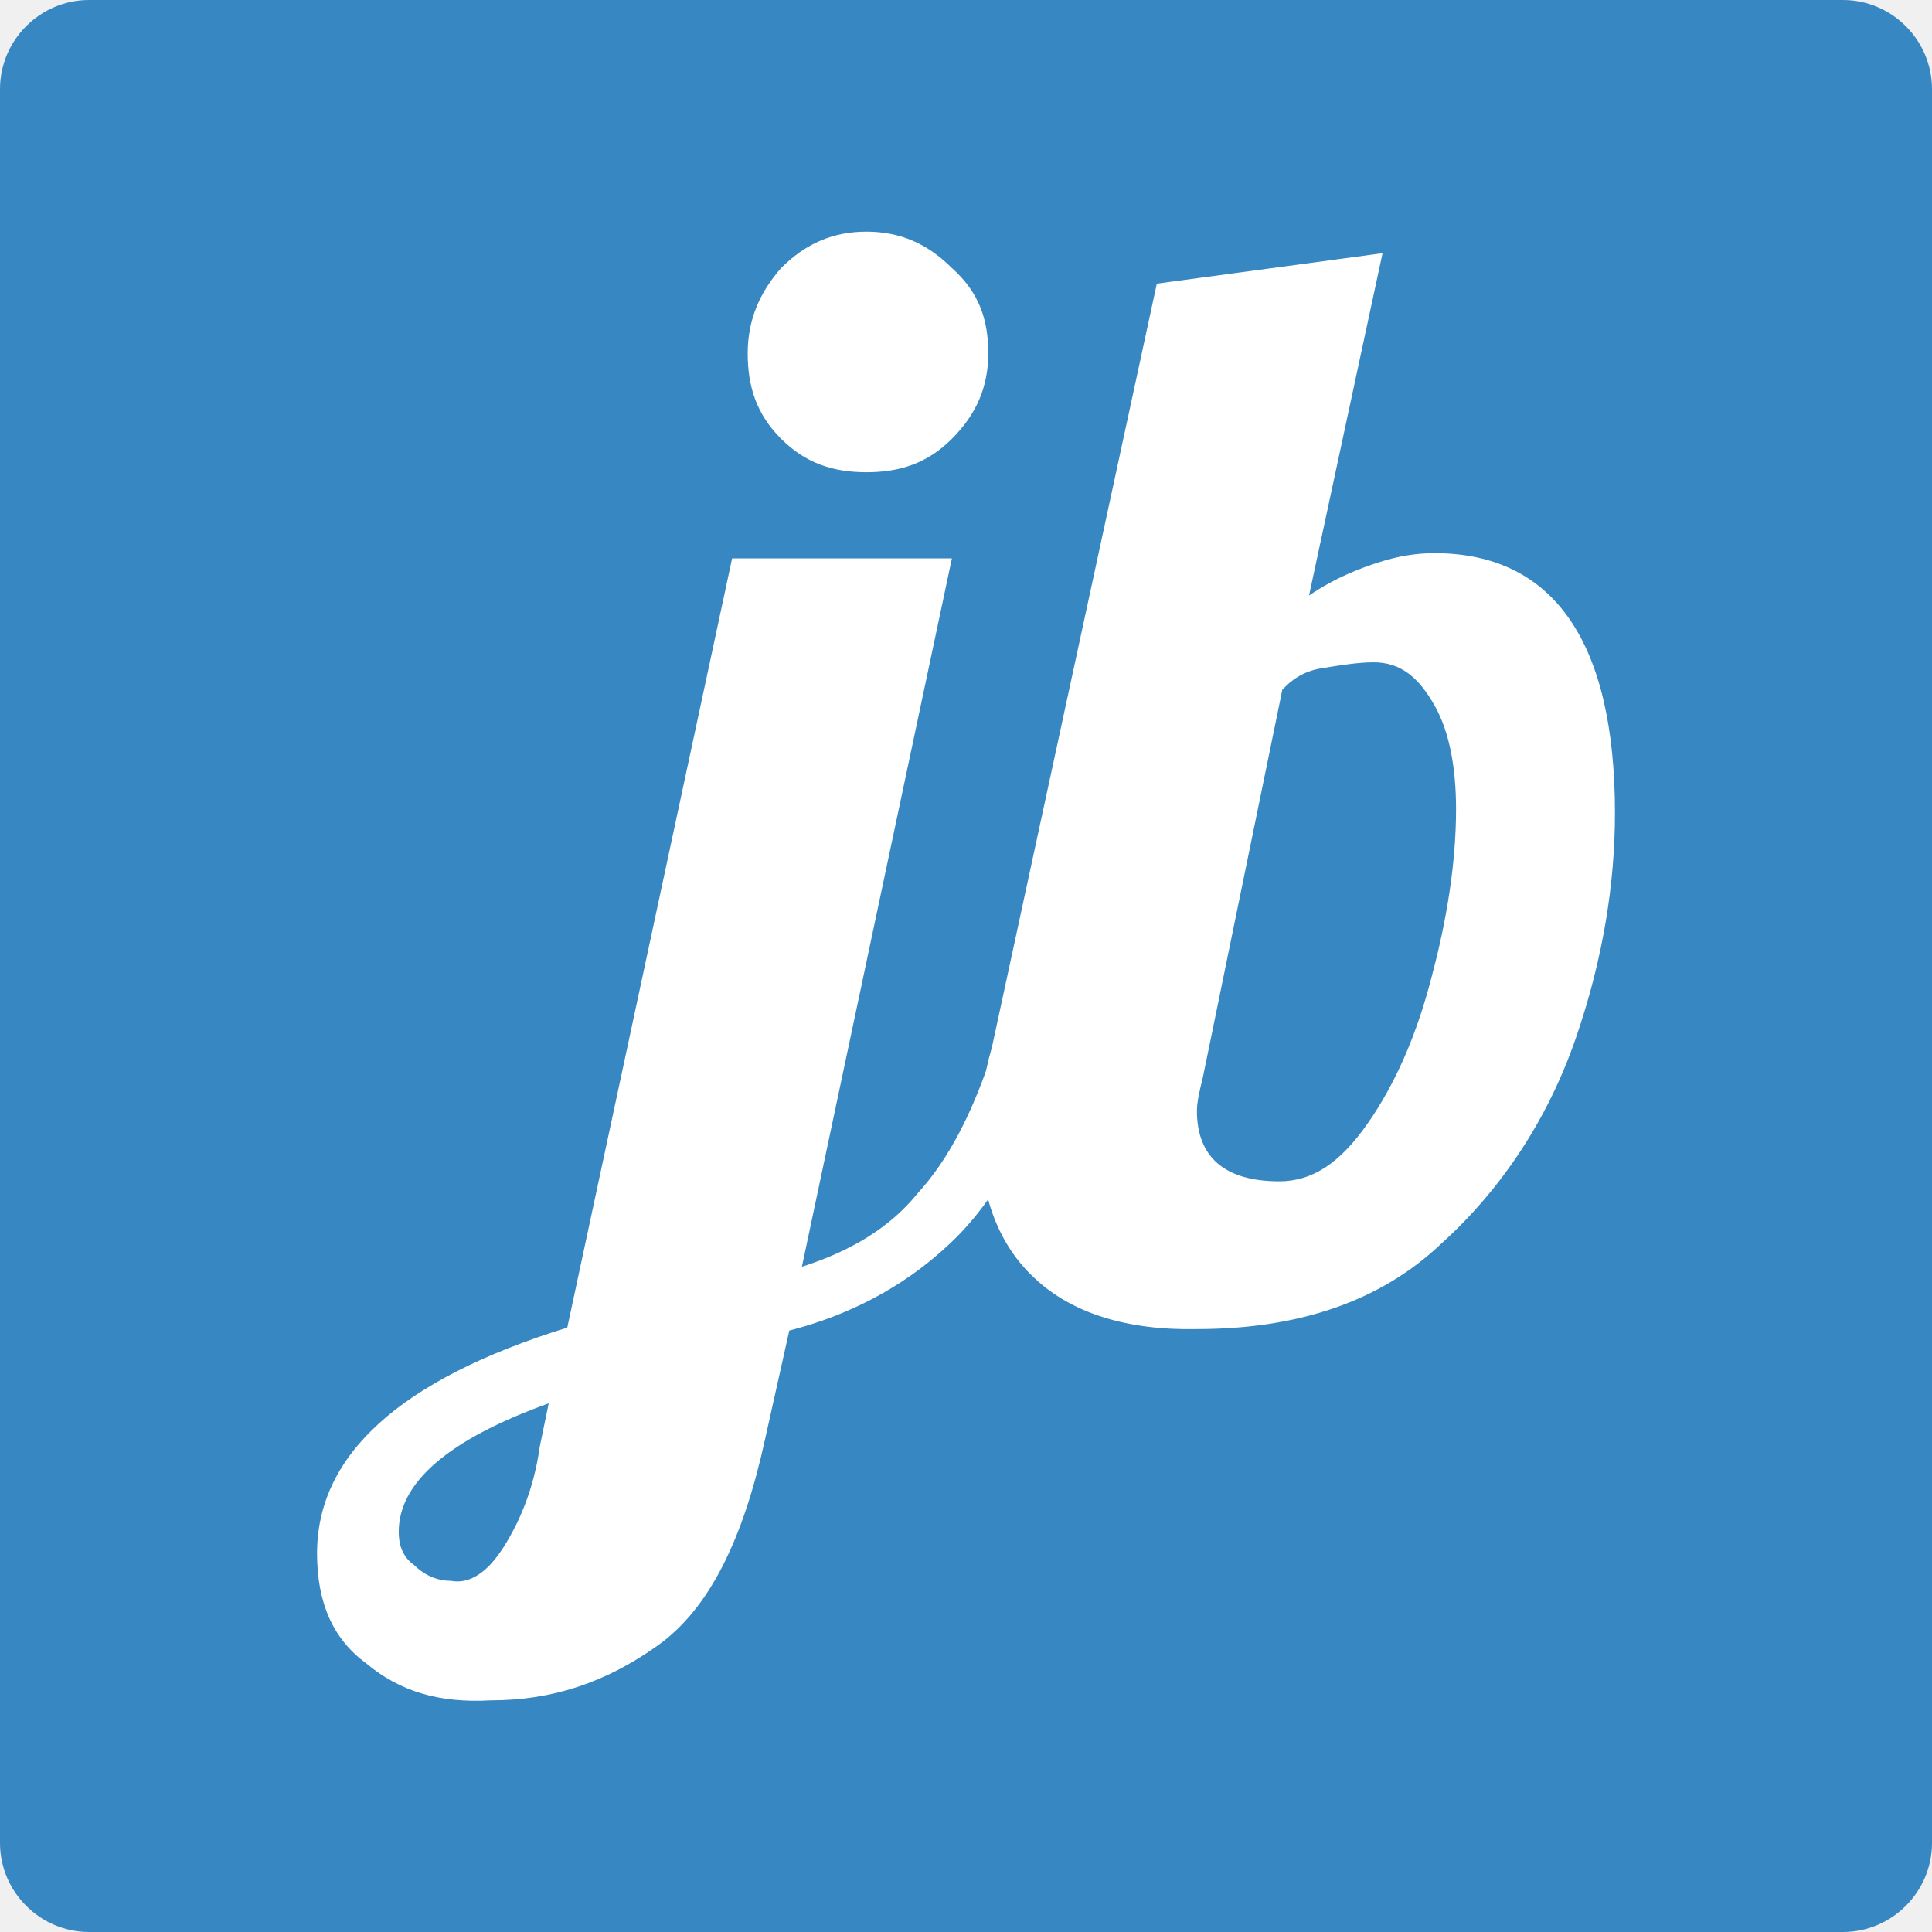
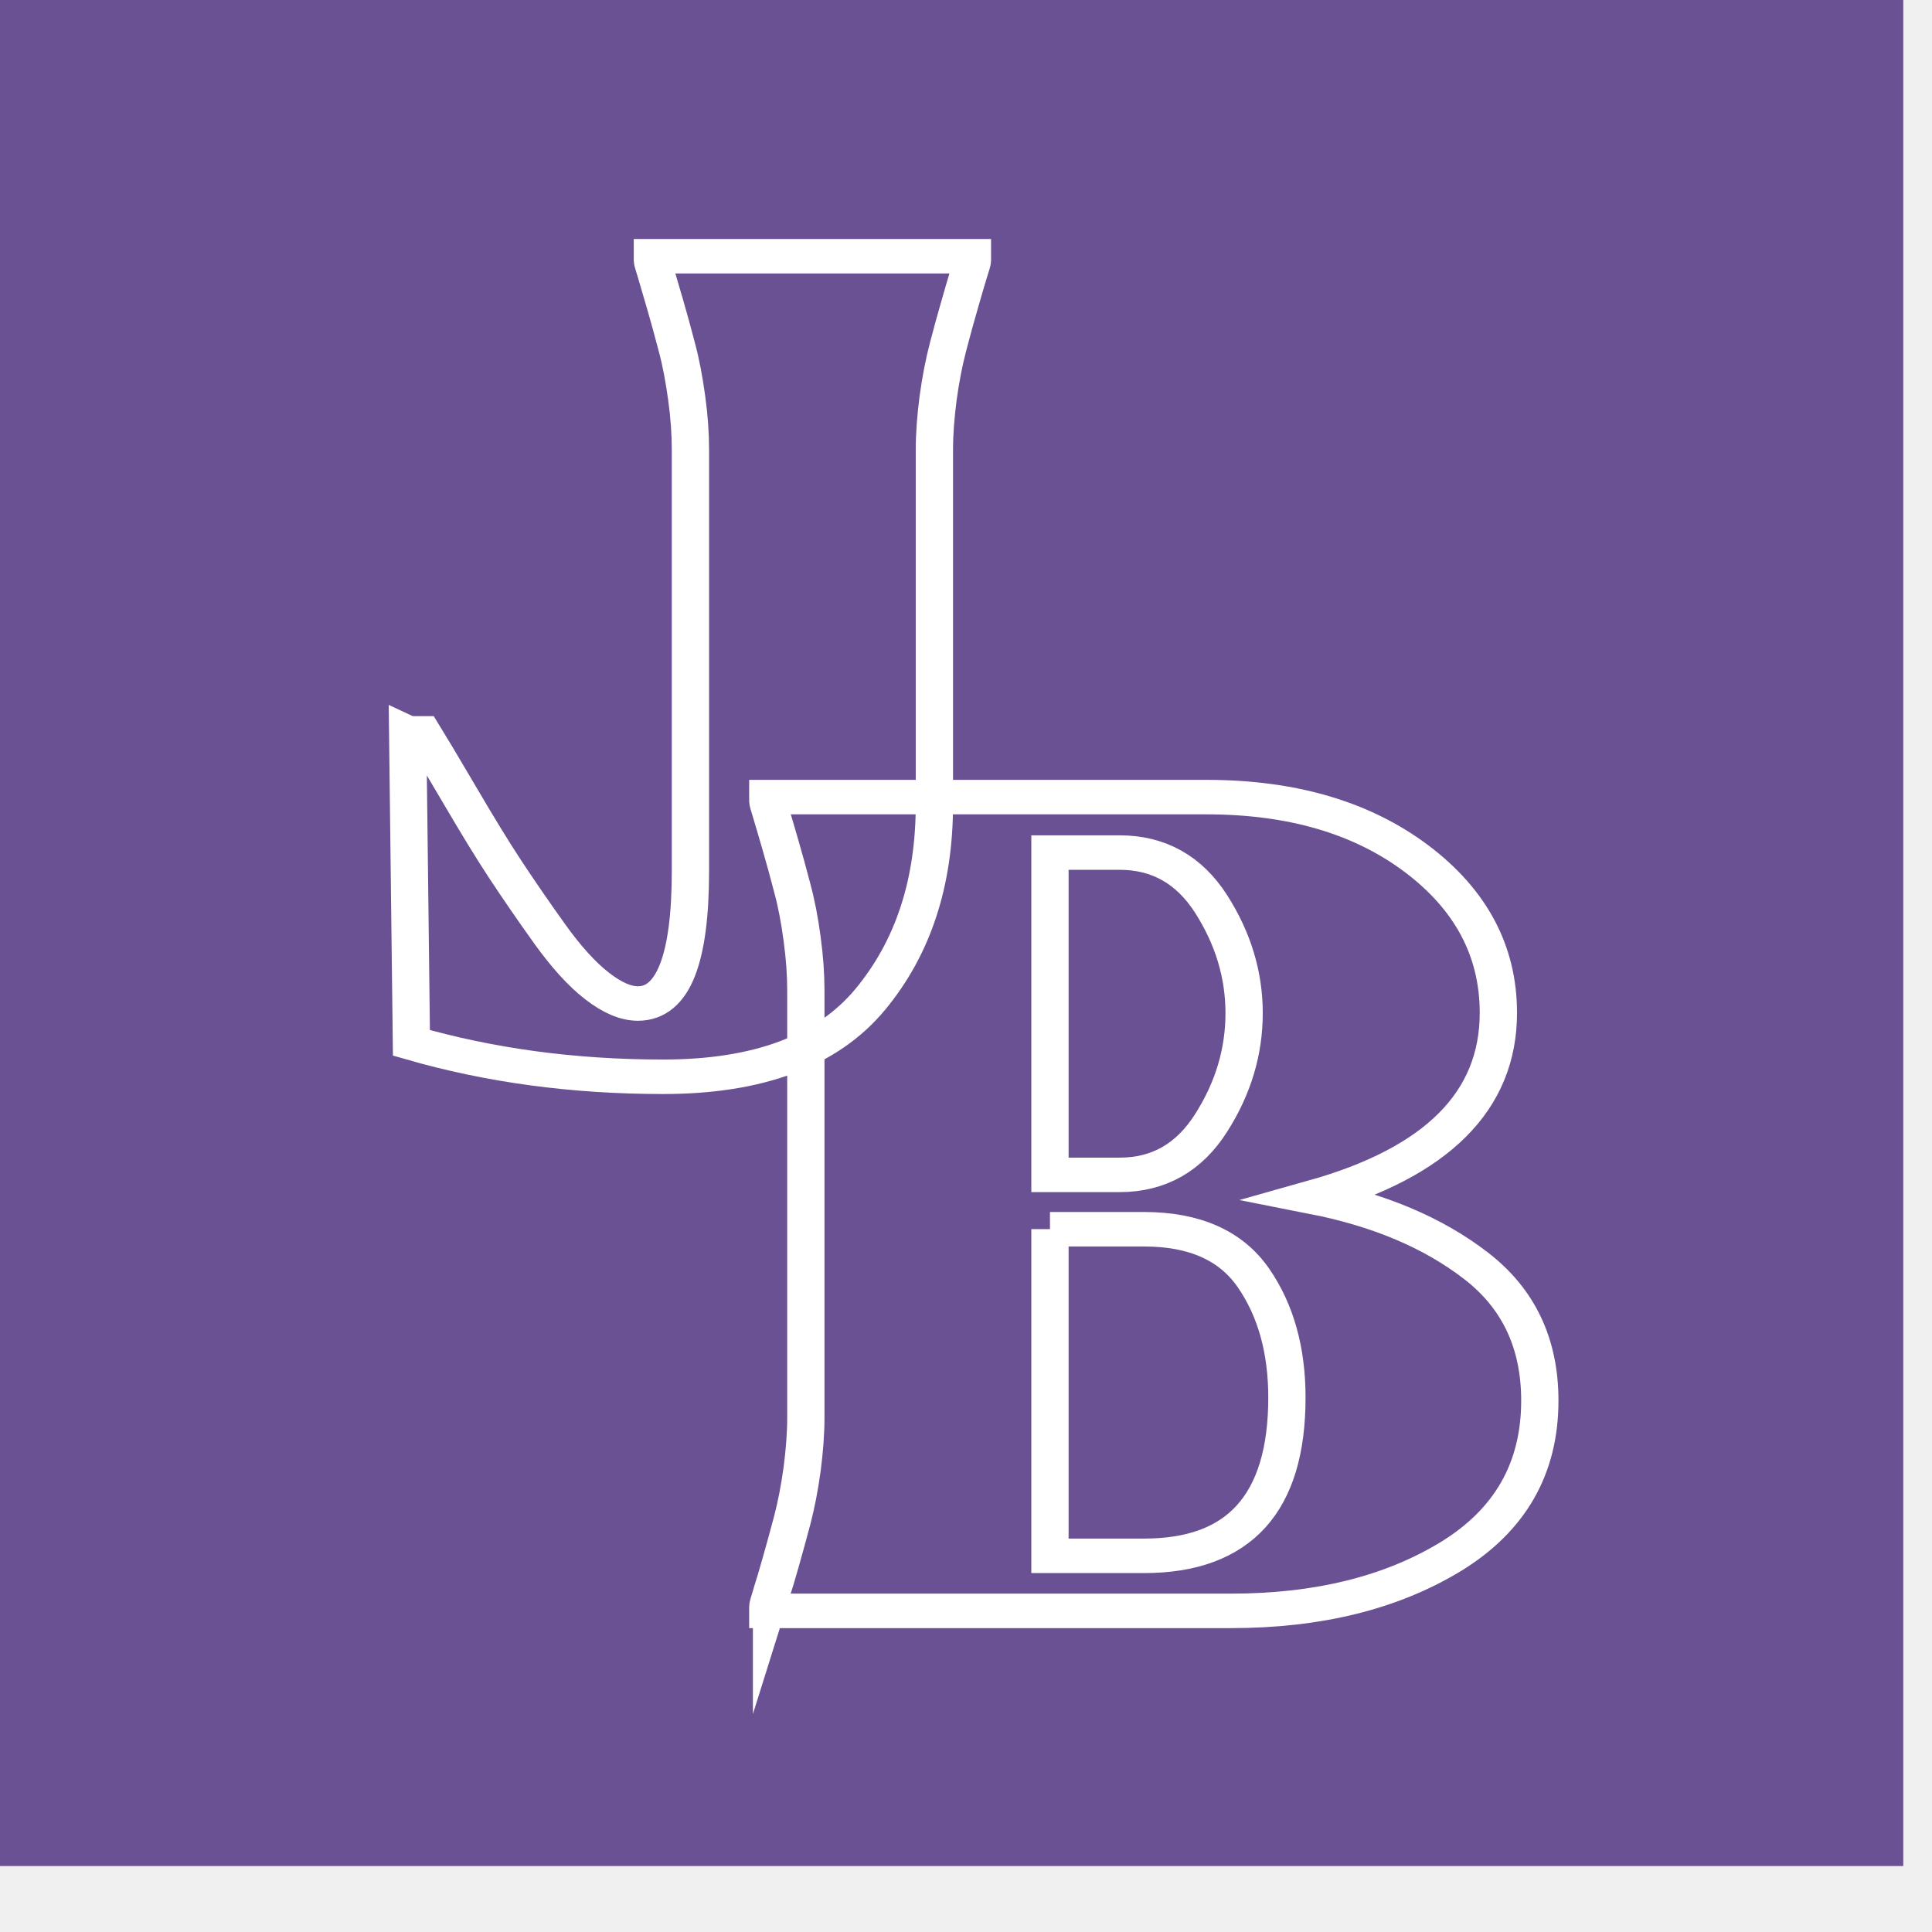
- <svg xmlns="http://www.w3.org/2000/svg" version="1.1" x="0" y="0" viewBox="0 0 260.2 260.2" xml:space="preserve">
-   <style>
+ <svg xmlns="http://www.w3.org/2000/svg" version="1.1" width="500" height="500">
+   <svg width="500" height="500" viewBox="0 0 500 500" version="1.1" xml:space="preserve" style="fill-rule:evenodd;clip-rule:evenodd;stroke-miterlimit:10;">
+     <style>
		.st1 {
- 			fill:#fff;
+ 			stroke: #fff;
+ 			fill: none;
+ 			fill-rule: nonzero;
+ 			stroke-width: 2.5px;
		}

		.fav-bg {
- 			fill: #3787c2;
+ 			fill: rgb(106, 81, 147);
		}

		@media (prefers-color-scheme: dark) {
			.st1 {
- 				fill: #ffe000;
+ 				stroke: #000;
			}

			.fav-bg {
- 				fill: #1f1a24;
+ 				fill: #D0F206;
			}
    	}
	</style>
-   <path class="fav-bg" d="M248.2 260.2H12c-6.6 0-12-5.4-12-12V12C0 5.4 5.4 0 12 0h236.2c6.6 0 12 5.4 12 12v236.2c0 6.6-5.4 12-12 12z" fill="#4b87bd" />
-   <path class="st1" d="M49.3 224c-4.5-3.3-6.6-8.2-6.6-14.8 0-13.2 11.1-23.4 33.7-30.4L98.6 75.2h29.6L108 170.6c6.6-2.1 11.9-5.3 15.6-9.9 4.1-4.5 7.4-10.7 10.3-19.7h8.6c-3.7 12.3-8.6 21-14.8 26.7-6.2 5.8-13.6 9.5-21.4 11.5L103 194c-2.9 13.2-7.4 22.6-14.4 27.6S74.4 229 66.1 229c-6.9.4-12.3-1.2-16.8-5zm18.5-15.6c2.1-3.3 4.1-7.8 4.9-13.6l1.2-5.8c-13.6 4.9-20.2 10.7-20.2 17.3 0 1.6.4 3.3 2.1 4.5 1.2 1.2 2.9 2.1 4.9 2.1 2.6.5 5-1.2 7.1-4.5zm37.4-149.3c-3.3-3.3-4.5-7-4.5-11.5s1.6-8.2 4.5-11.5c3.3-3.3 7-4.9 11.5-4.9s8.2 1.6 11.5 4.9c3.7 3.3 4.9 7 4.9 11.5s-1.6 8.2-4.9 11.5c-3.3 3.3-7 4.5-11.5 4.5s-8.2-1.2-11.5-4.5z" />
-   <path class="st1" d="M139.4 172.2c-4.9-4.5-7.4-11.1-7.4-19.3 0-4.1.4-7.8 1.6-11.9l22.2-102.8 30.4-4.1-9.9 46.1c3.7-2.5 7-3.7 9.5-4.5s4.9-1.2 7.4-1.2c16 0 24.3 11.9 24.3 35 0 9.5-1.6 19.7-5.3 30.4s-9.9 20.2-18.1 27.6c-8.2 7.8-19.3 11.5-32.9 11.5-9.5.2-16.9-2.2-21.8-6.8zm44.8-20.9c3.7-5.3 6.6-11.9 8.6-19.7 2.1-7.8 3.3-15.6 3.3-22.6 0-5.3-.8-10.3-2.9-14-2.1-3.7-4.5-5.8-8.2-5.8-2.1 0-4.5.4-7 .8s-4.1 1.6-5.3 2.9L162 145.1c-.4 1.6-.8 3.3-.8 4.5 0 6.2 3.7 9.5 11.1 9.5 4.5 0 8.2-2.5 11.9-7.8z" />
+     <rect x="-7.431" y="-17.07" width="500" height="500" class="fav-bg" />
+     <g transform="matrix(3.85925,0,0,3.5708,293.63,220.001)">
+       <g transform="matrix(1,0,0,1,-420.945,-297.64)">
+         <g>
+           <g transform="matrix(1,0,0,1,0,-1)">
+             <path d="M372.24,290.18L373.22,290.18C373.66,290.95 374.48,292.43 375.68,294.64C376.88,296.85 377.9,298.66 378.75,300.05C379.6,301.44 380.58,302.99 381.7,304.68C382.82,306.37 383.88,307.64 384.9,308.49C385.91,309.34 386.82,309.76 387.64,309.76C389.99,309.76 391.16,306.56 391.16,300.17L391.16,269.61C391.16,268.46 391.08,267.22 390.91,265.88C390.74,264.54 390.53,263.31 390.25,262.19C389.98,261.07 389.72,260.05 389.47,259.12C389.22,258.19 389.02,257.44 388.86,256.87C388.7,256.3 388.61,255.98 388.61,255.93L388.61,255.6L410.07,255.6L410.07,255.93C410.07,255.99 409.99,256.3 409.82,256.87C409.66,257.44 409.45,258.2 409.21,259.12C408.96,260.05 408.7,261.07 408.43,262.19C408.16,263.31 407.94,264.54 407.77,265.88C407.61,267.22 407.52,268.46 407.52,269.61L407.52,295.33C407.52,301.01 406.09,305.72 403.22,309.46C400.35,313.2 395.72,315.07 389.33,315.07C383.32,315.07 377.7,314.25 372.45,312.61L372.2,290.16L372.24,290.18Z" class="st1" />
+           </g>
+           <g transform="matrix(1,0,0,1,0,-1)">
+             <path d="M396.6,352.48C396.76,351.93 396.97,351.2 397.21,350.27C397.46,349.34 397.71,348.32 397.99,347.2C398.26,346.08 398.48,344.85 398.65,343.51C398.81,342.17 398.9,340.93 398.9,339.78L398.9,308.81C398.9,307.66 398.82,306.42 398.65,305.08C398.49,303.74 398.27,302.51 397.99,301.39C397.72,300.27 397.46,299.25 397.21,298.32C396.96,297.39 396.76,296.64 396.6,296.07C396.44,295.5 396.35,295.18 396.35,295.13L396.35,294.8L425.76,294.8C431.5,294.8 436.19,296.29 439.85,299.26C443.51,302.24 445.34,305.97 445.34,310.44C445.34,316.83 441.22,321.28 432.97,323.79C437.34,324.72 440.96,326.37 443.82,328.75C446.69,331.13 448.12,334.39 448.12,338.54C448.12,343.46 446.12,347.22 442.14,349.85C438.15,352.47 433.24,353.78 427.4,353.78L396.35,353.78L396.35,353.45C396.35,353.4 396.43,353.07 396.6,352.47L396.6,352.48ZM415.27,298.82L415.27,322.18L419.94,322.18C422.56,322.18 424.61,320.92 426.08,318.41C427.56,315.9 428.29,313.25 428.29,310.46C428.29,307.67 427.55,305.04 426.08,302.55C424.61,300.07 422.56,298.82 419.94,298.82L415.27,298.82ZM415.27,326.11L415.27,349.79L421.58,349.79C427.97,349.79 431.16,345.97 431.16,338.32C431.16,334.88 430.41,331.98 428.91,329.64C427.41,327.3 424.96,326.12 421.58,326.12L415.27,326.12L415.27,326.11Z" class="st1" />
+           </g>
+         </g>
+       </g>
+     </g>
+   </svg>
+   <style>@media (prefers-color-scheme: light) { :root { filter: none; } }
+ @media (prefers-color-scheme: dark) { :root { filter: none; } }
+ </style>
</svg>
